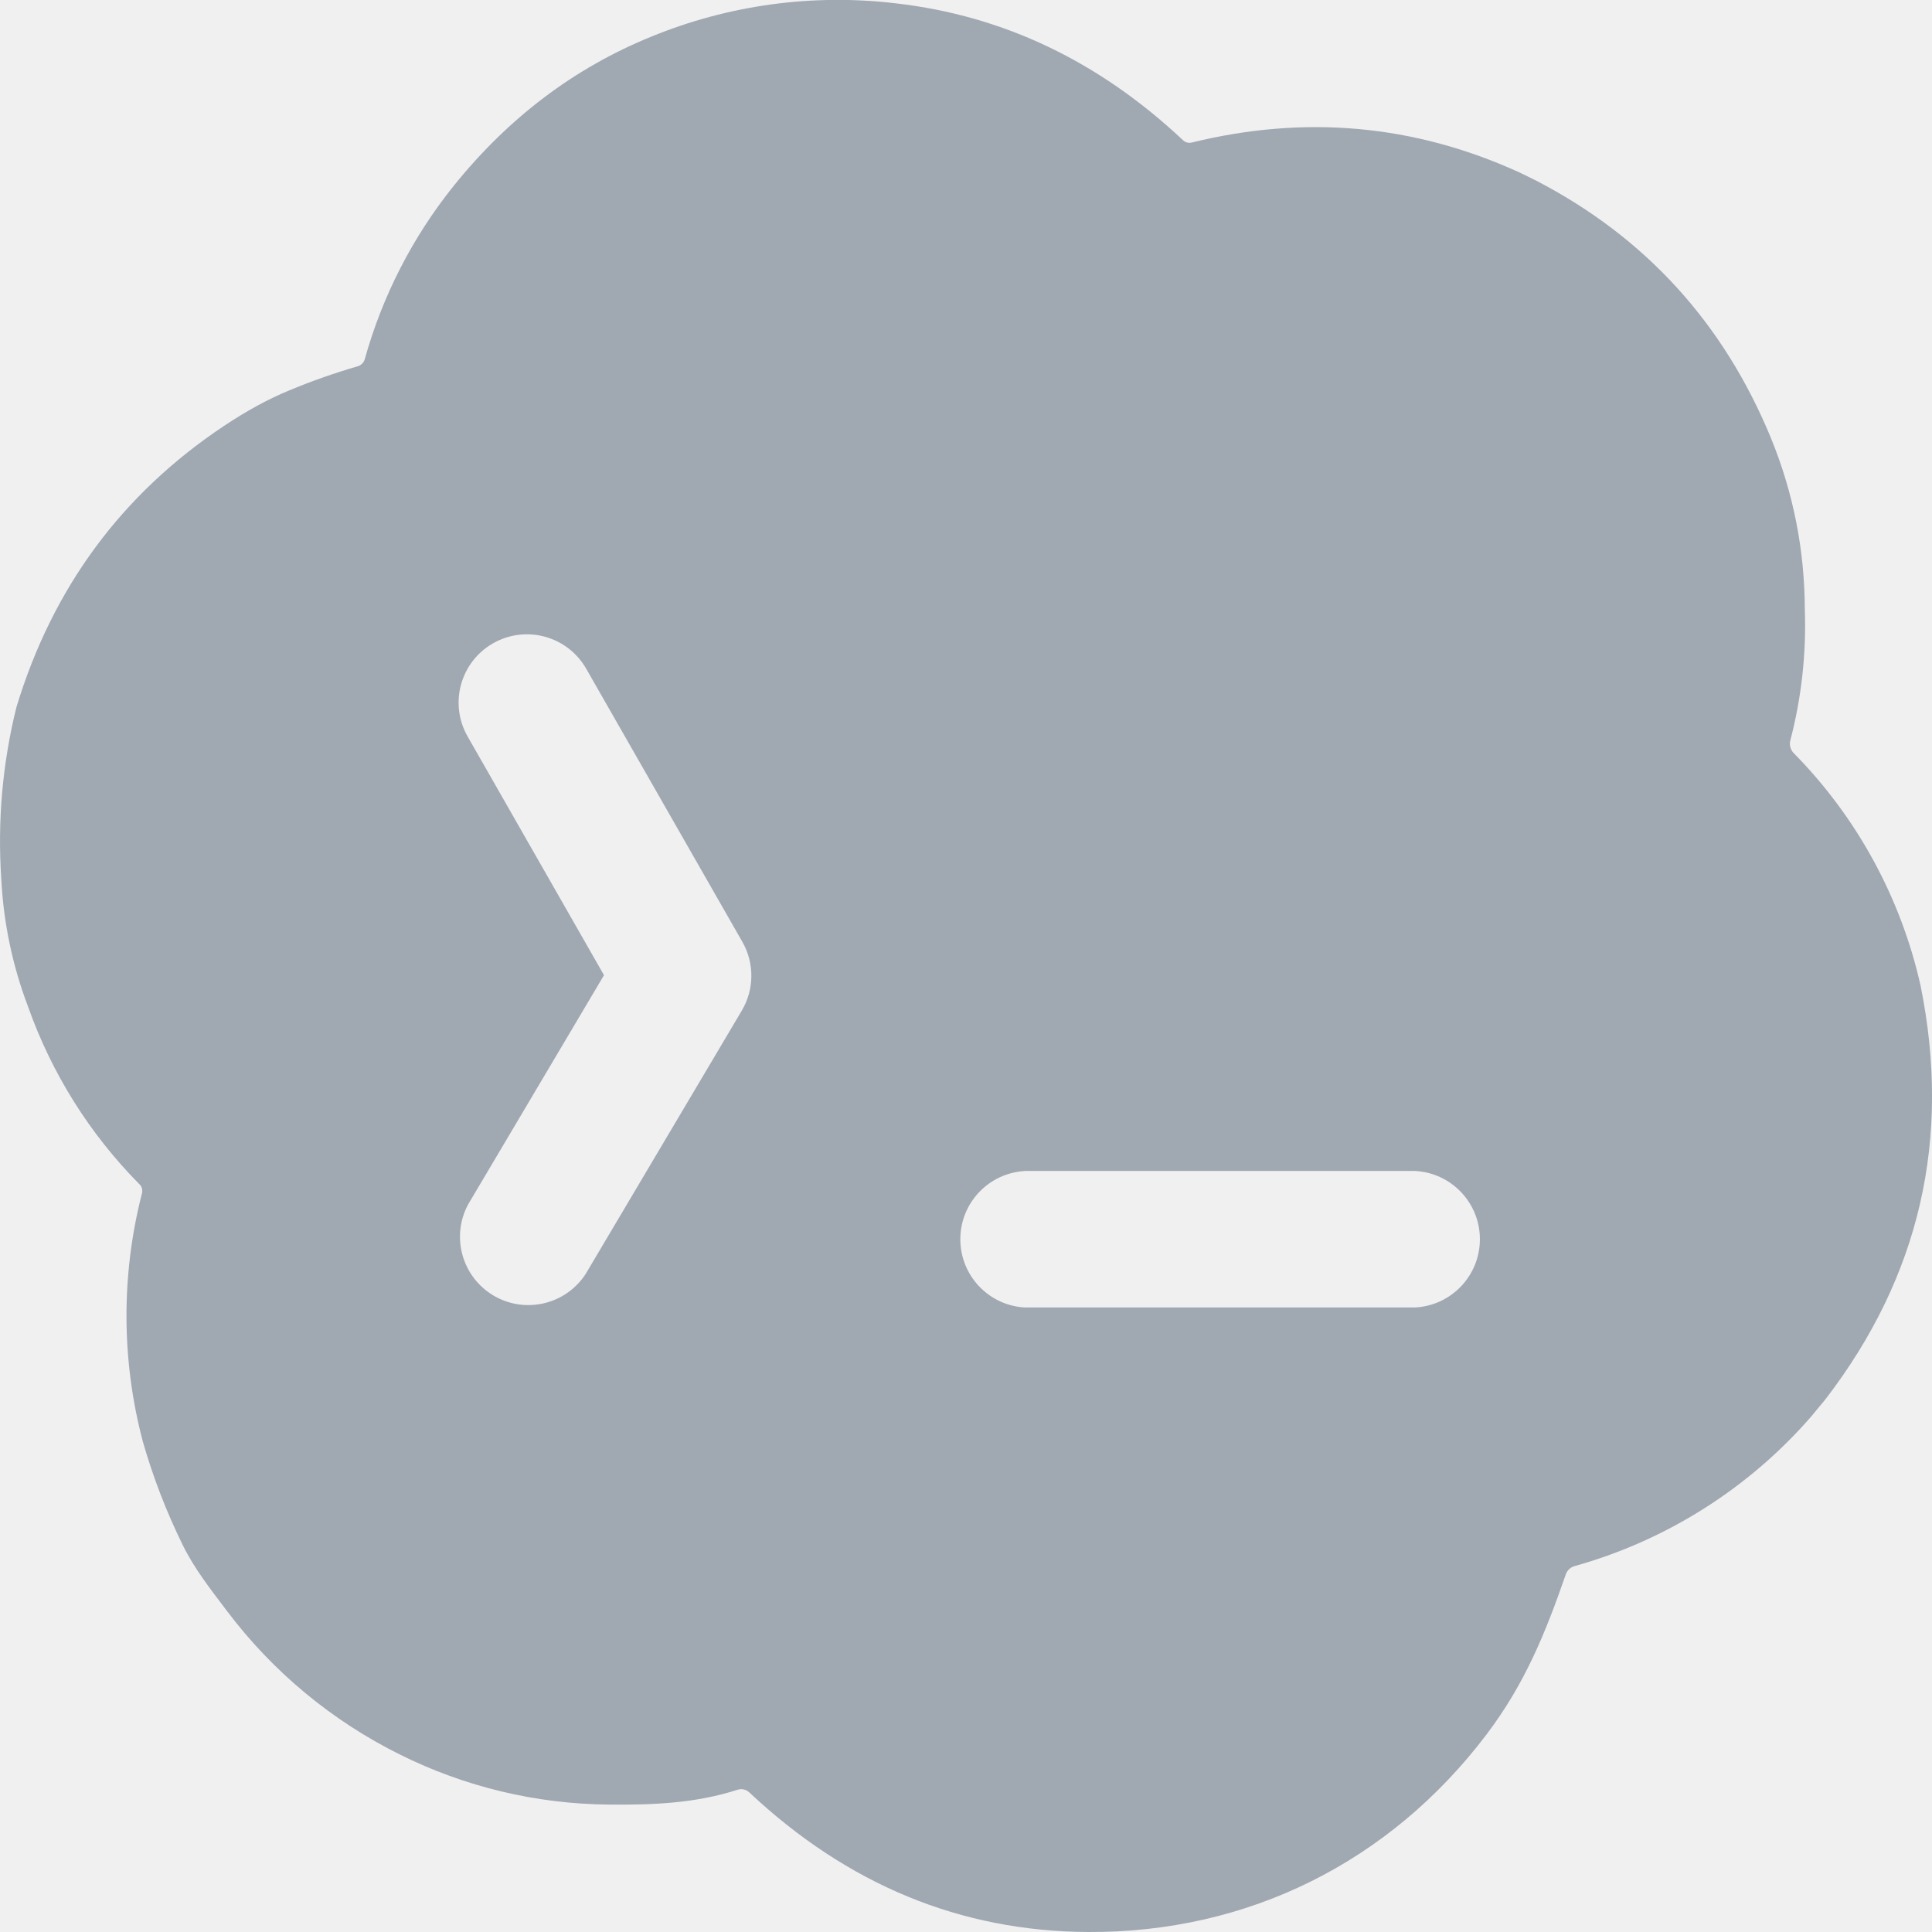
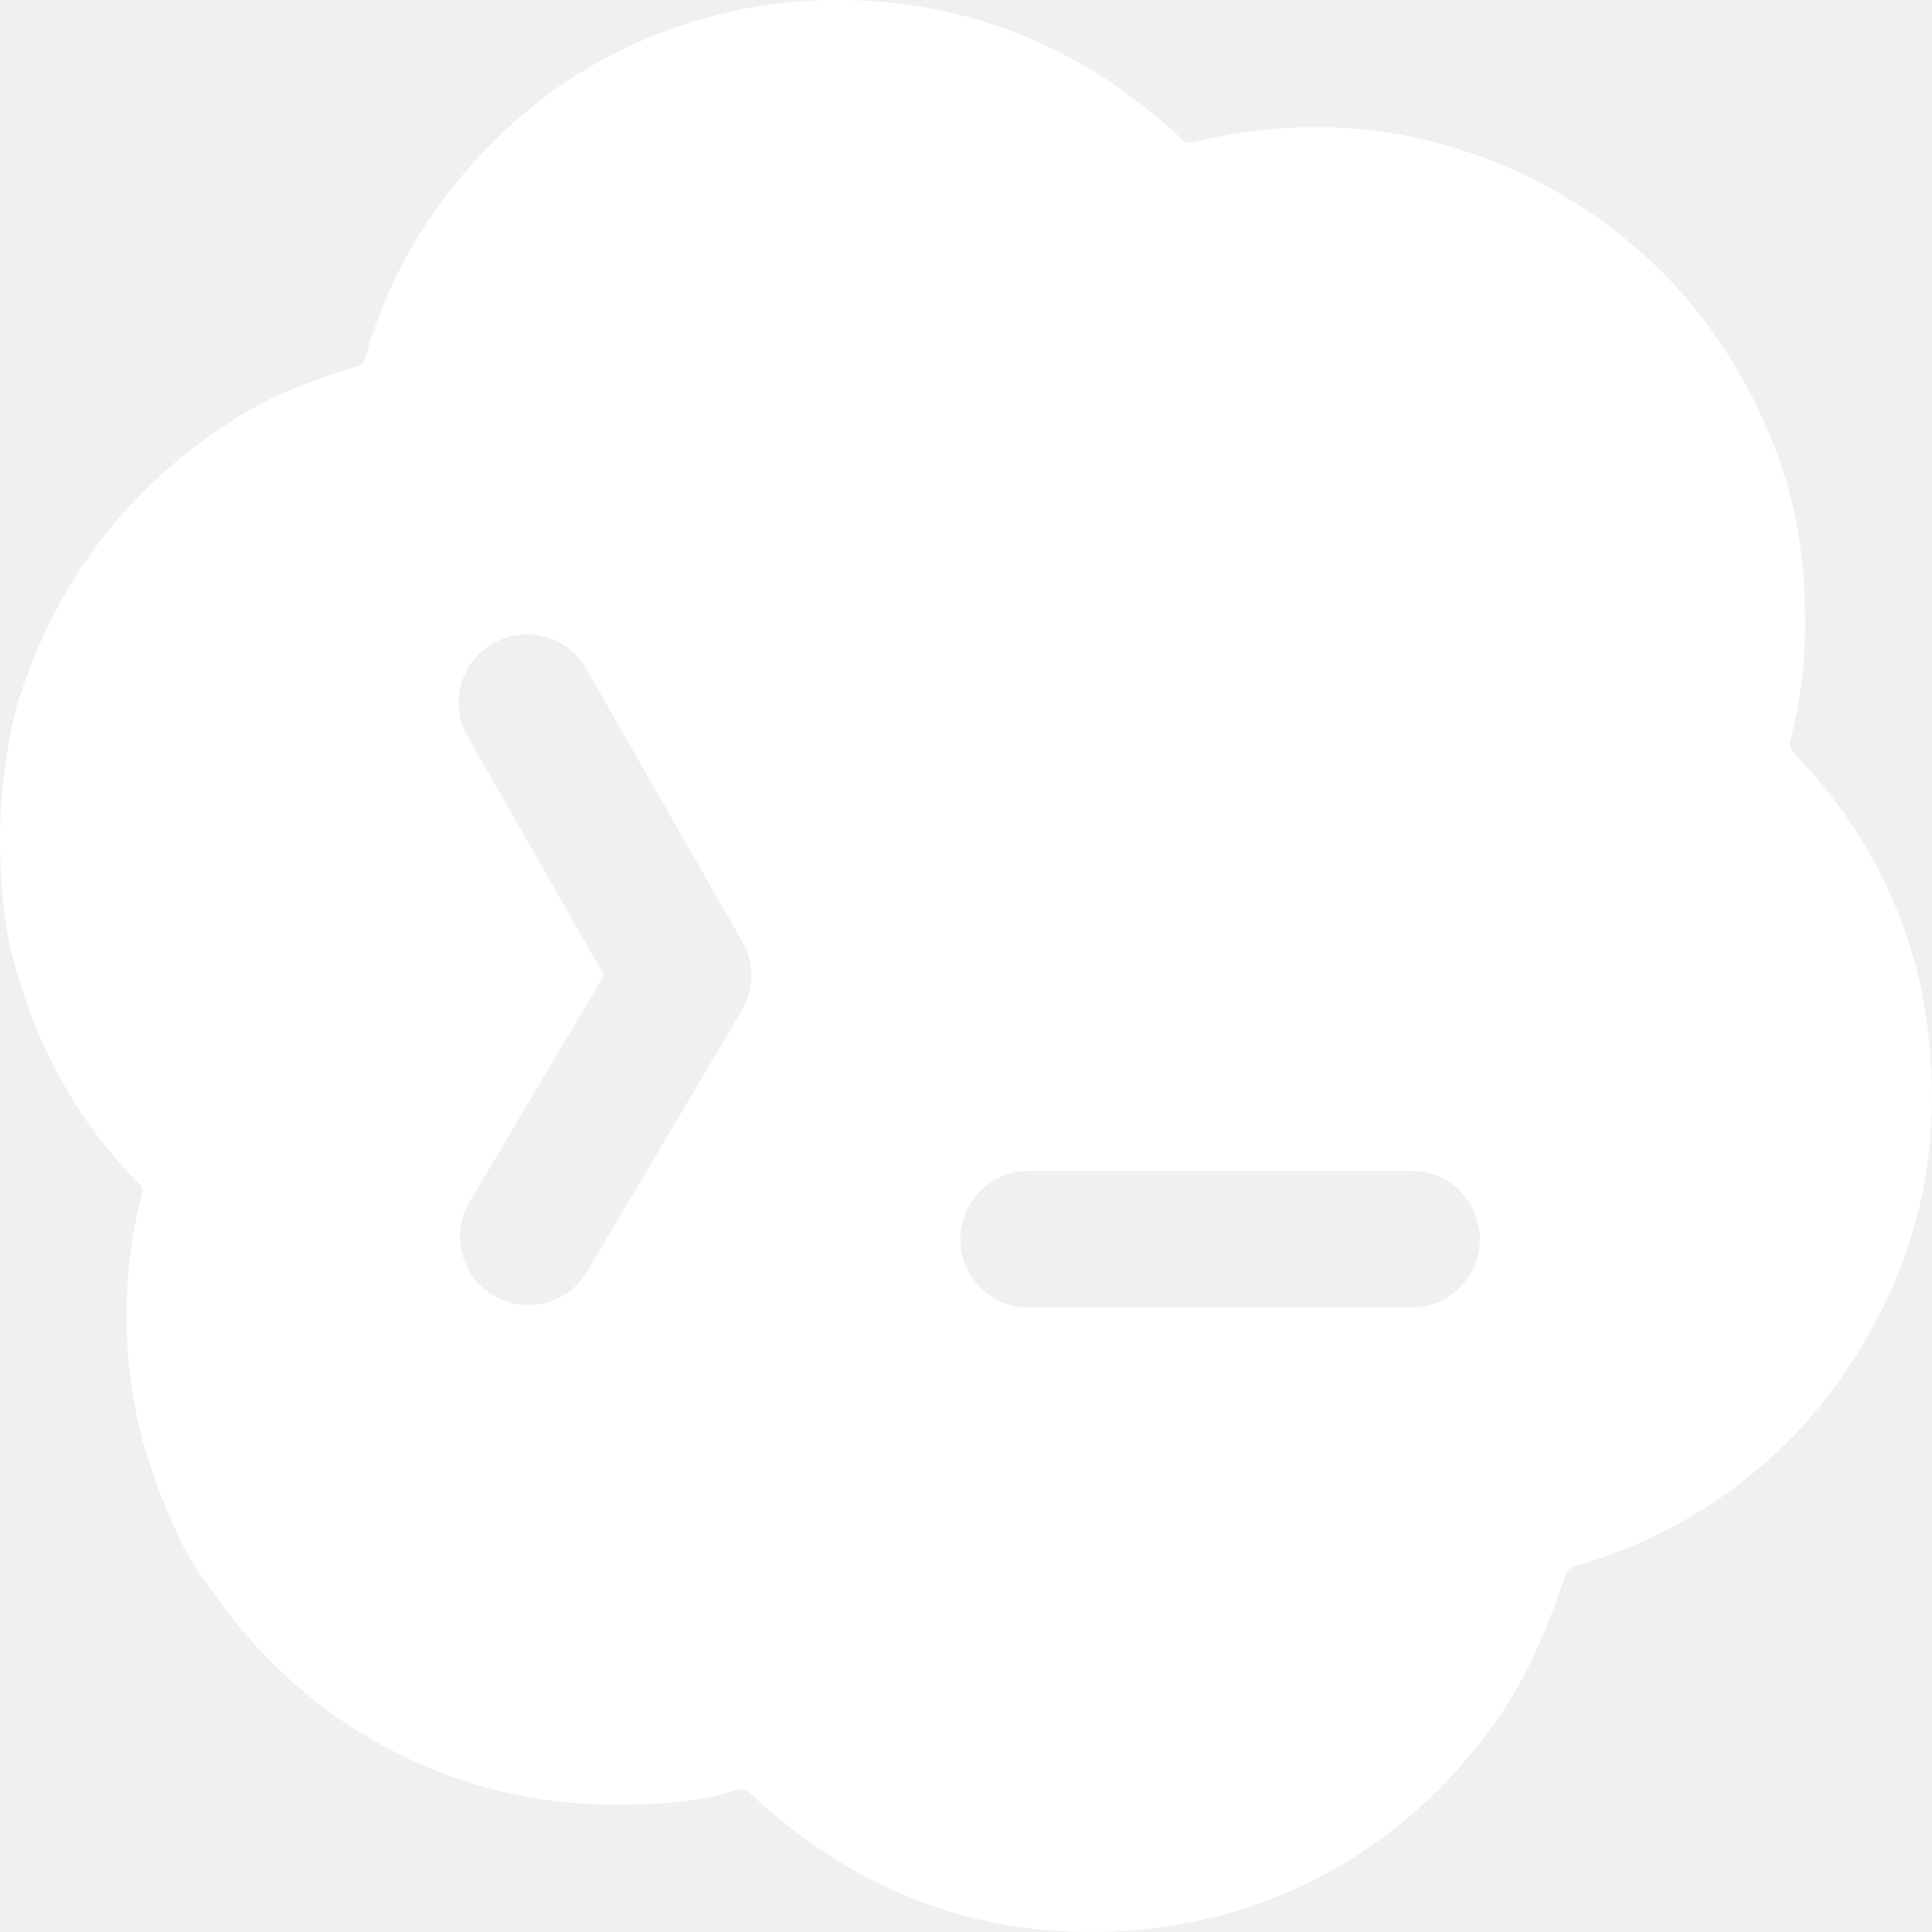
- <svg xmlns="http://www.w3.org/2000/svg" fill="#a0a8b2" fill-rule="evenodd" height="1em" style="flex:none;line-height:1" viewBox="0 0 24 24" width="1em">
+ <svg xmlns="http://www.w3.org/2000/svg" fill="#ffffff" fill-rule="evenodd" height="1em" style="flex:none;line-height:1" viewBox="0 0 24 24" width="1em">
  <path clip-rule="evenodd" d="M8.086.457a6.105 6.105 0 013.046-.415c1.333.153 2.521.72 3.564 1.7a.117.117 0 00.107.029c1.408-.346 2.762-.224 4.061.366l.063.03.154.076c1.357.703 2.33 1.77 2.918 3.198.278.679.418 1.388.421 2.126a5.655 5.655 0 01-.18 1.631.167.167 0 00.04.155 5.982 5.982 0 011.578 2.891c.385 1.901-.01 3.615-1.183 5.14l-.182.22a6.063 6.063 0 01-2.934 1.851.162.162 0 00-.108.102c-.255.736-.511 1.364-.987 1.992-1.199 1.582-2.962 2.462-4.948 2.451-1.583-.008-2.986-.587-4.21-1.736a.145.145 0 00-.14-.032c-.518.167-1.04.191-1.604.185a5.924 5.924 0 01-2.595-.622 6.058 6.058 0 01-2.146-1.781c-.203-.269-.404-.522-.551-.821a7.74 7.74 0 01-.495-1.283 6.11 6.11 0 01-.017-3.064.166.166 0 00.008-.074.115.115 0 00-.037-.064 5.958 5.958 0 01-1.38-2.202 5.196 5.196 0 01-.333-1.589 6.915 6.915 0 01.188-2.132c.45-1.484 1.309-2.648 2.577-3.493.282-.188.55-.334.802-.438.286-.12.573-.22.861-.304a.129.129 0 00.087-.087A6.016 6.016 0 015.635 2.31C6.315 1.464 7.132.846 8.086.457zm-.804 7.85a.848.848 0 00-1.473.842l1.694 2.965-1.688 2.848a.849.849 0 001.46.864l1.94-3.272a.849.849 0 00.007-.854l-1.94-3.393zm5.446 6.24a.849.849 0 000 1.695h4.848a.849.849 0 000-1.696h-4.848z" />
</svg>
